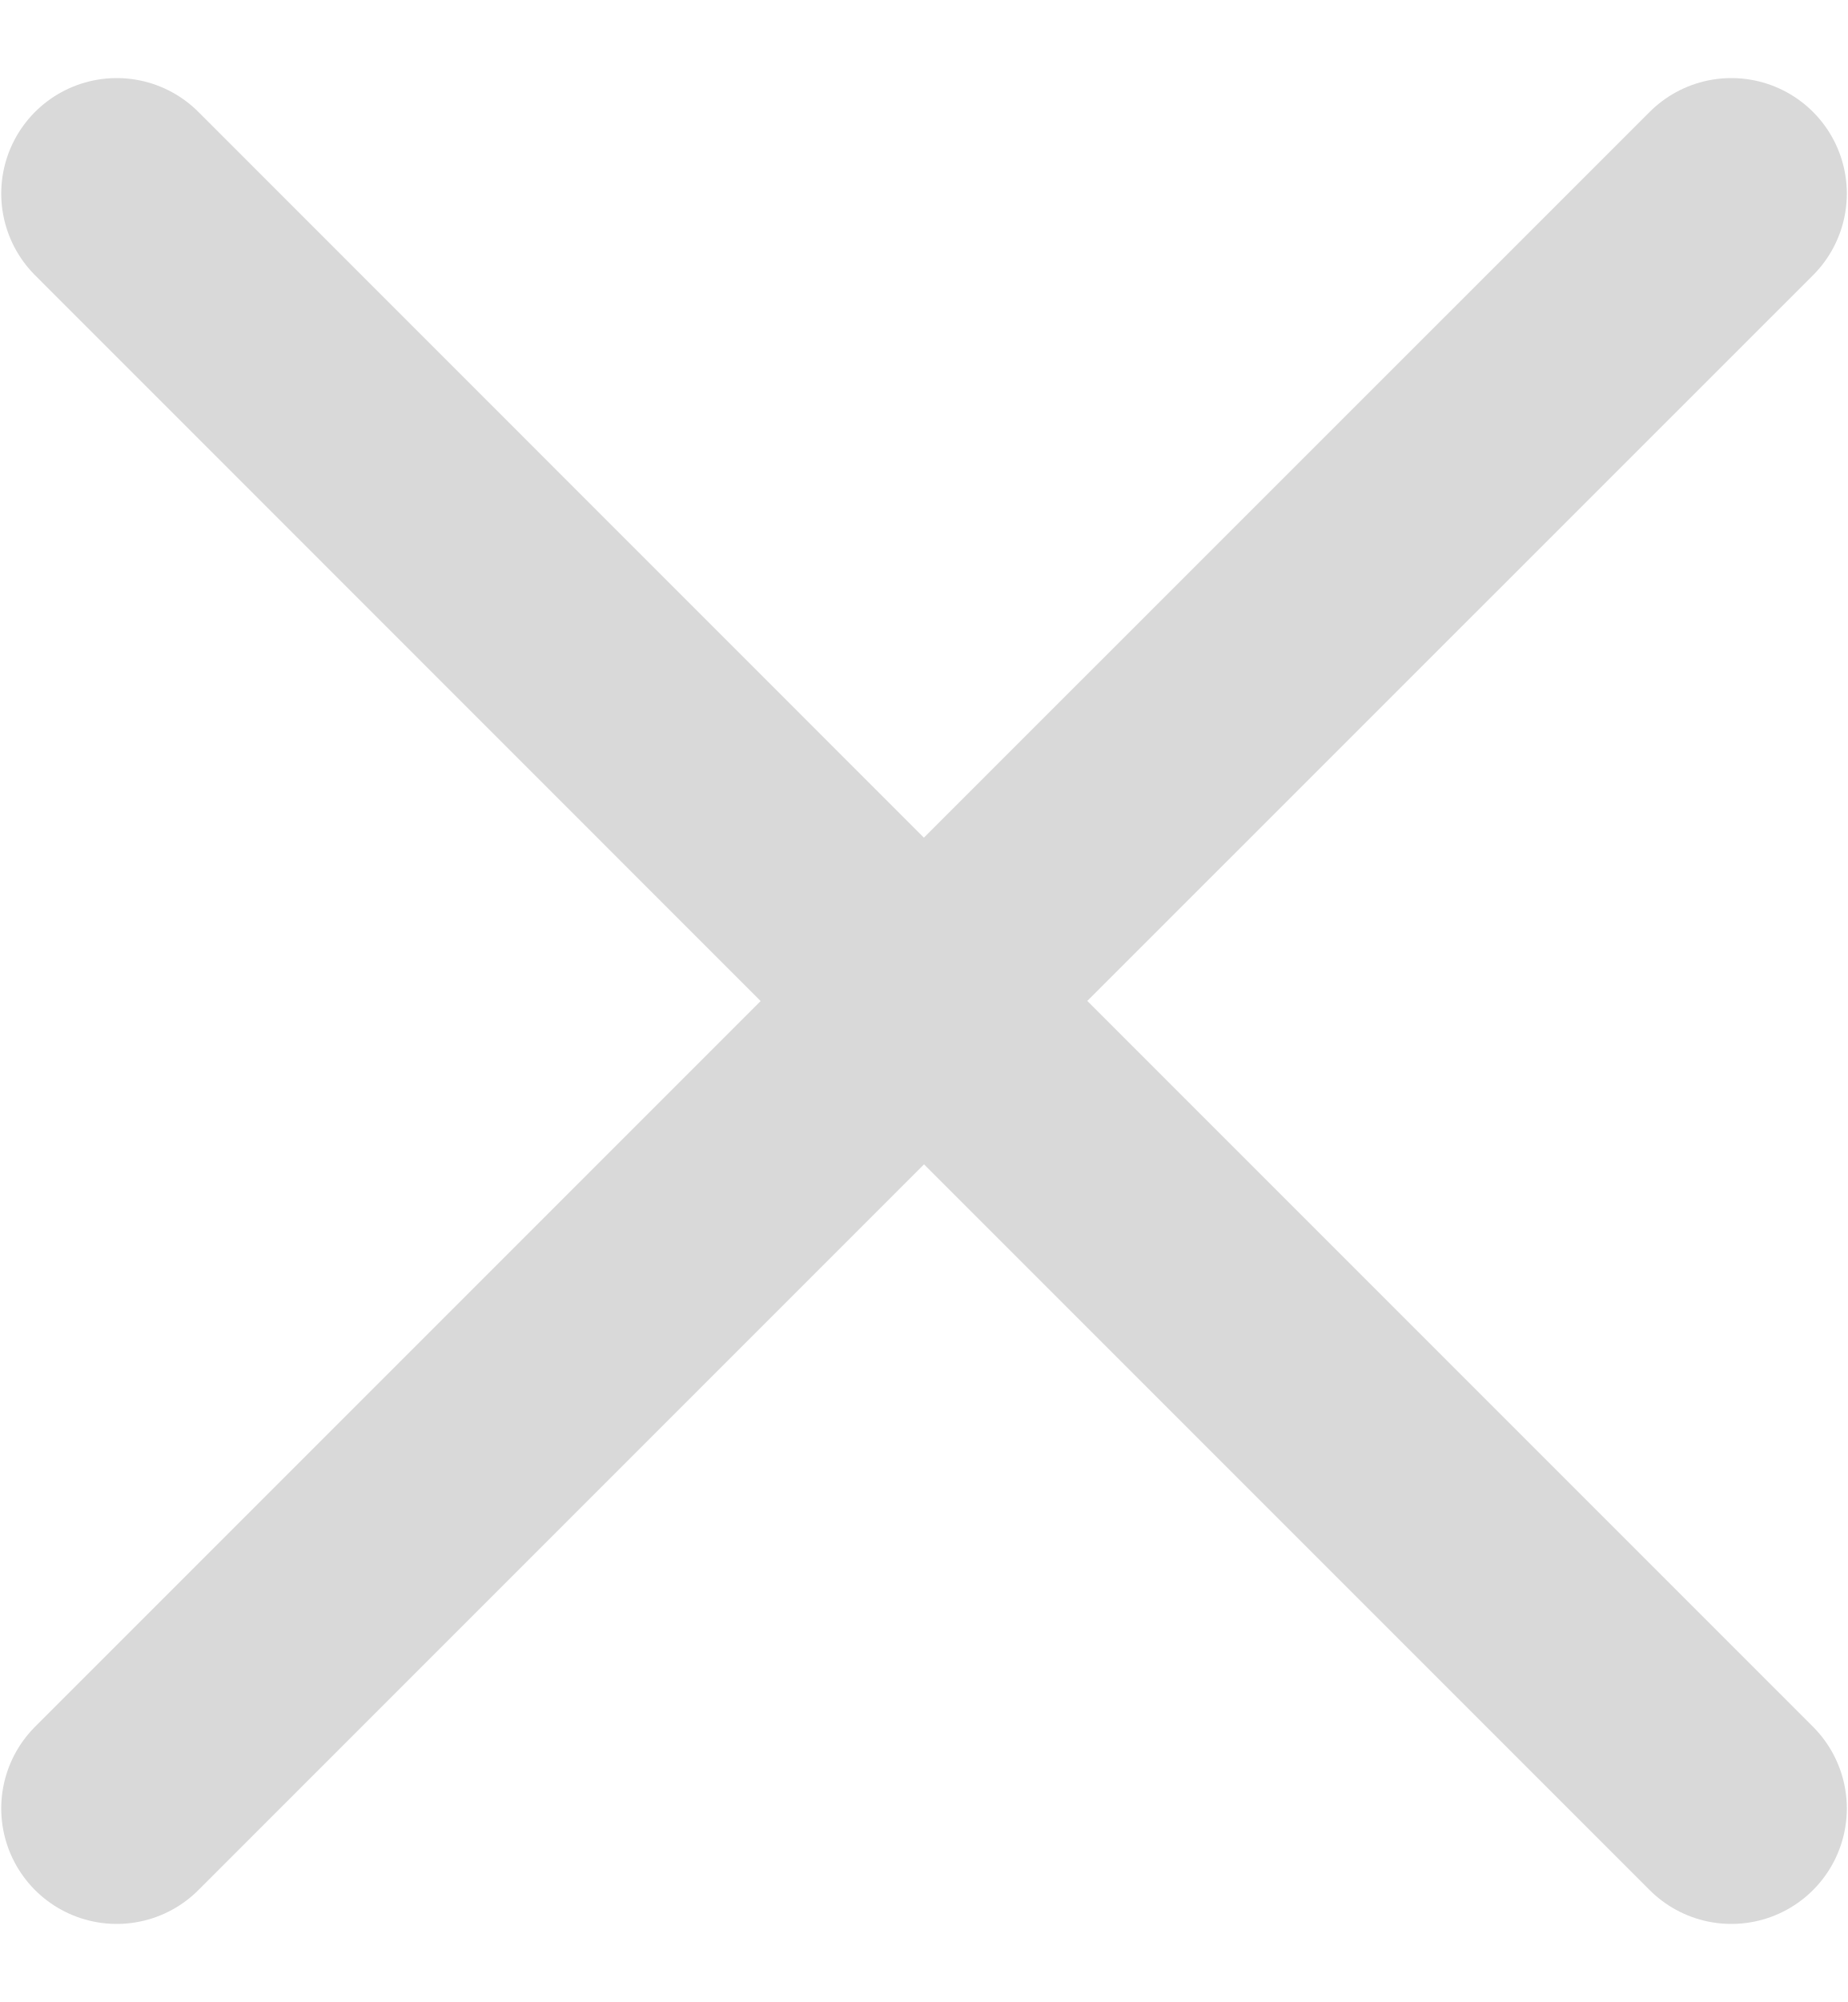
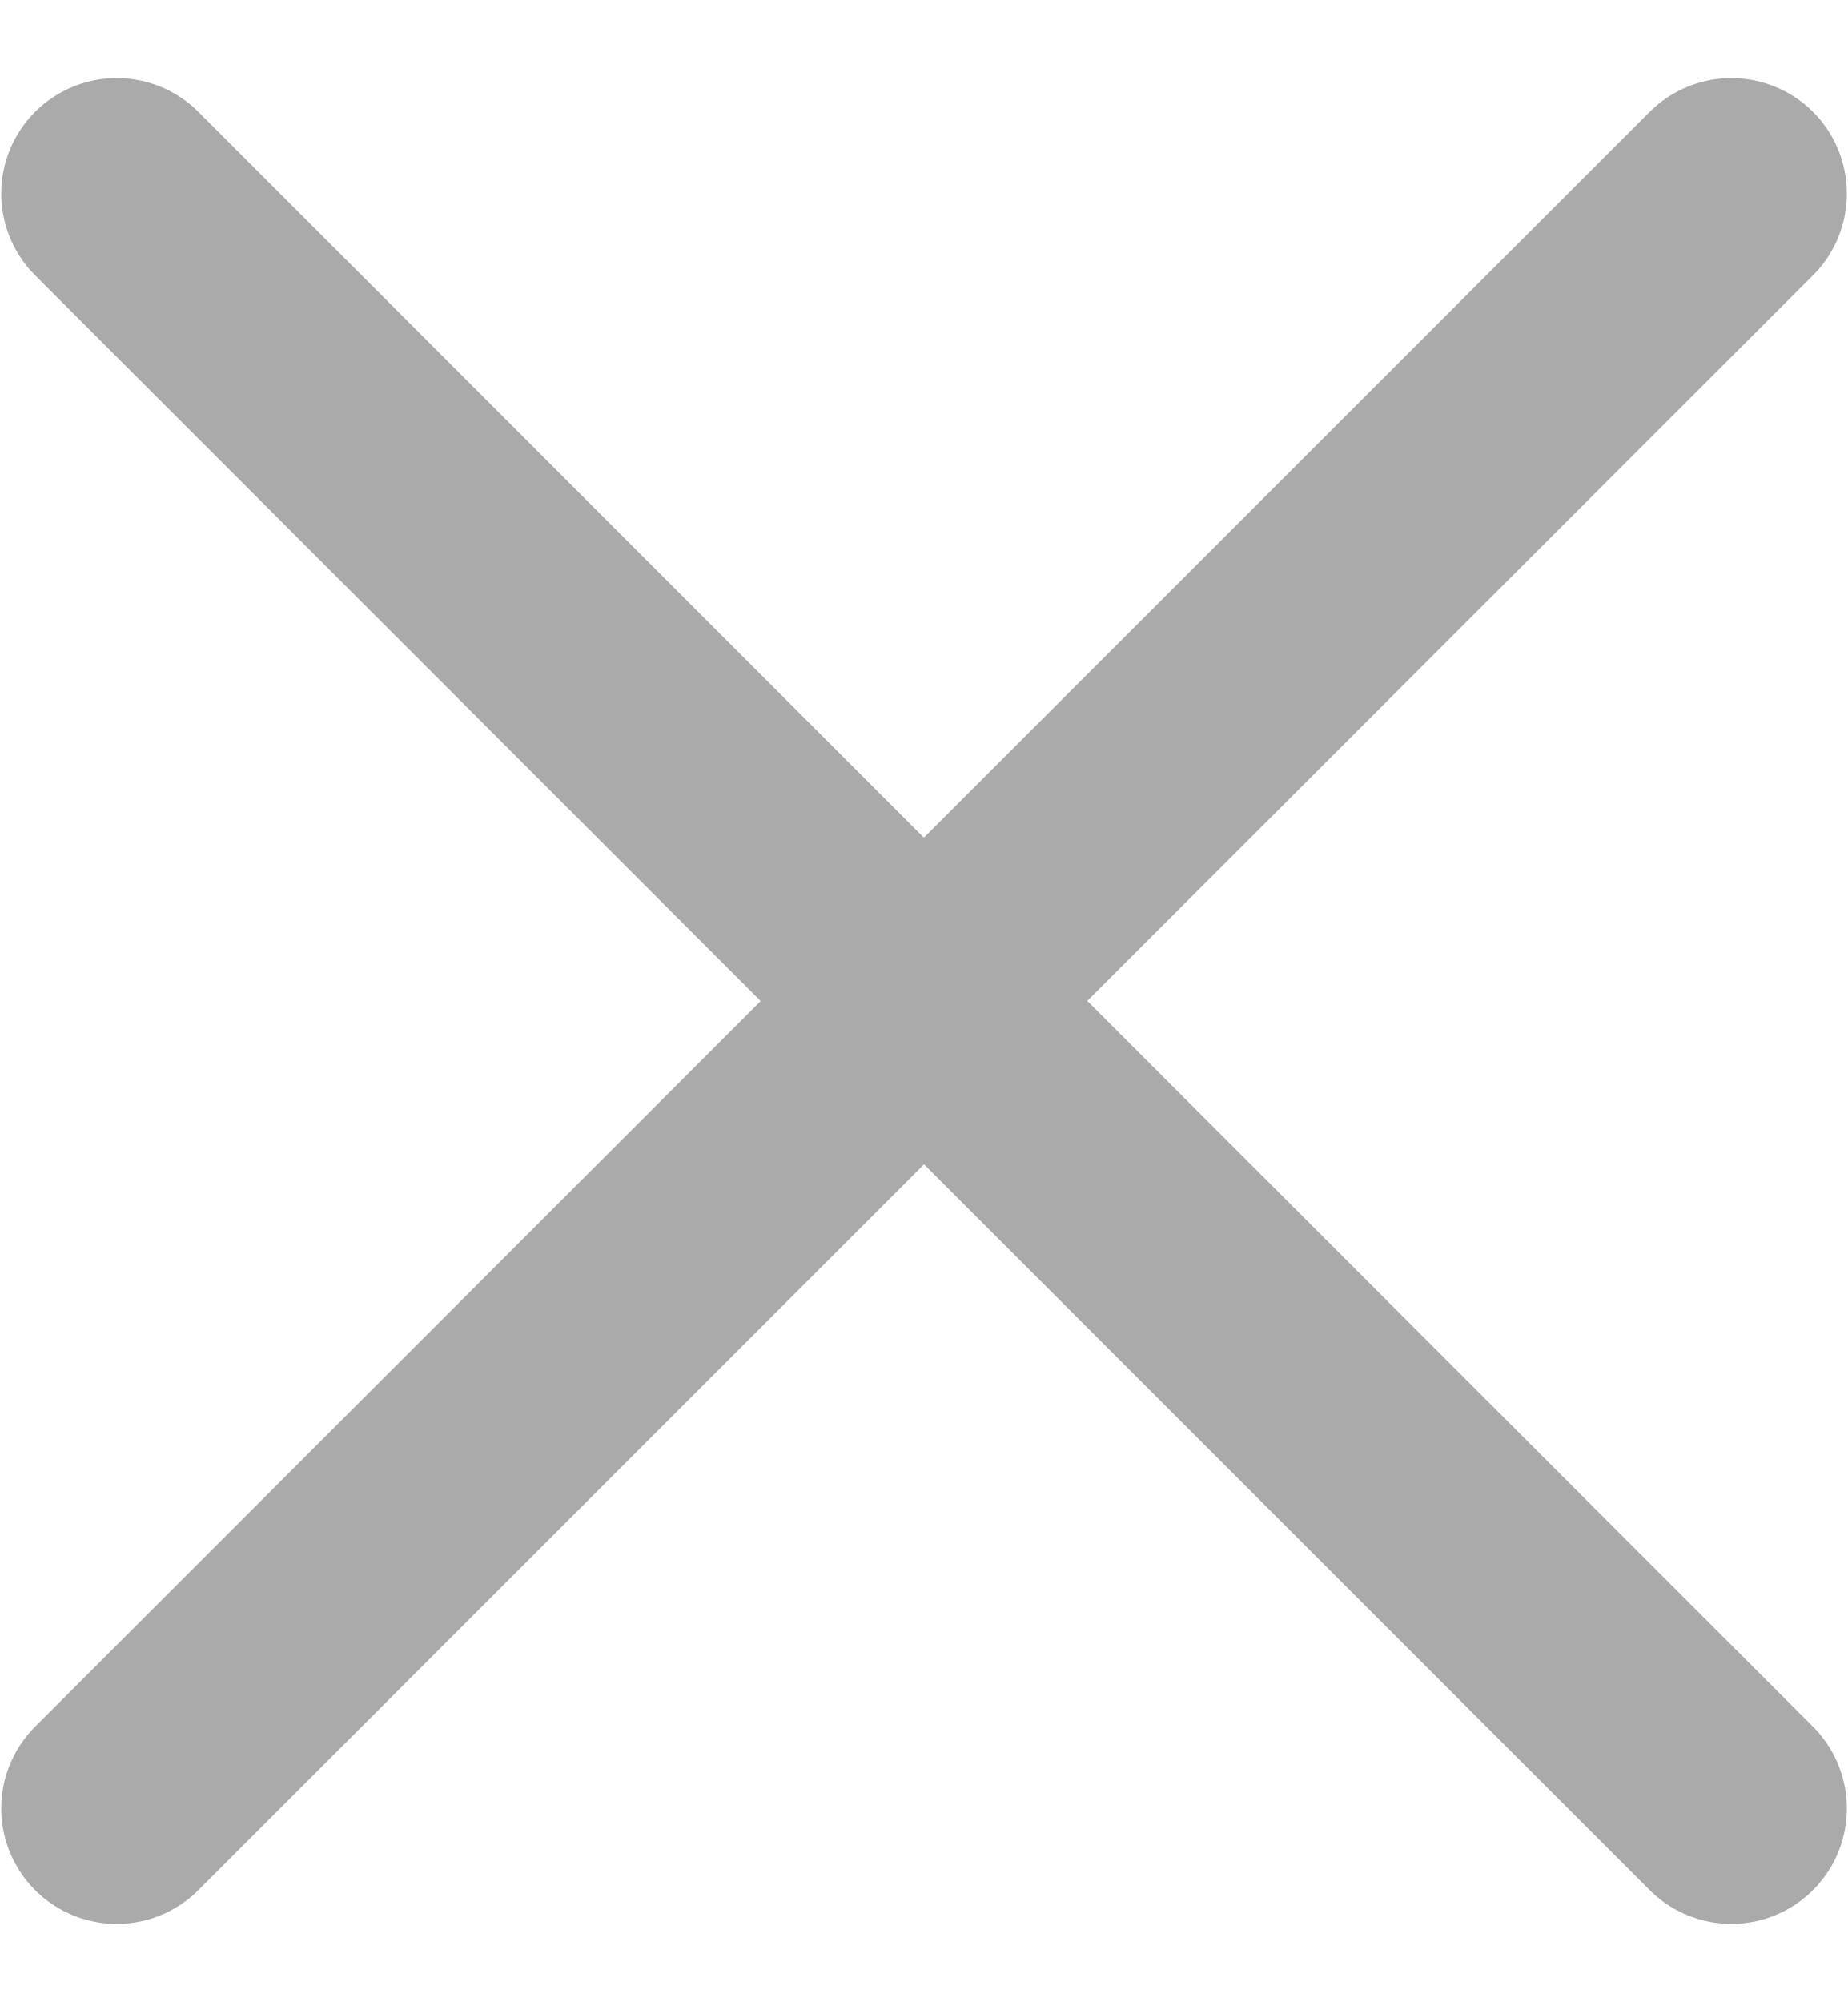
<svg xmlns="http://www.w3.org/2000/svg" width="12" height="13" viewBox="0 0 12 13" fill="none">
-   <path d="M0.758 11.743L6.001 6.5L11.244 11.743M11.244 1.257L6 6.5L0.758 1.257" stroke="#D9D9D9" stroke-width="1.5" stroke-linecap="round" stroke-linejoin="round" />
+   <path d="M0.758 11.743L6.001 6.5L11.244 11.743M11.244 1.257L6 6.5L0.758 1.257" stroke="#aaaaaa" stroke-width="1.5" stroke-linecap="round" stroke-linejoin="round" />
</svg>
